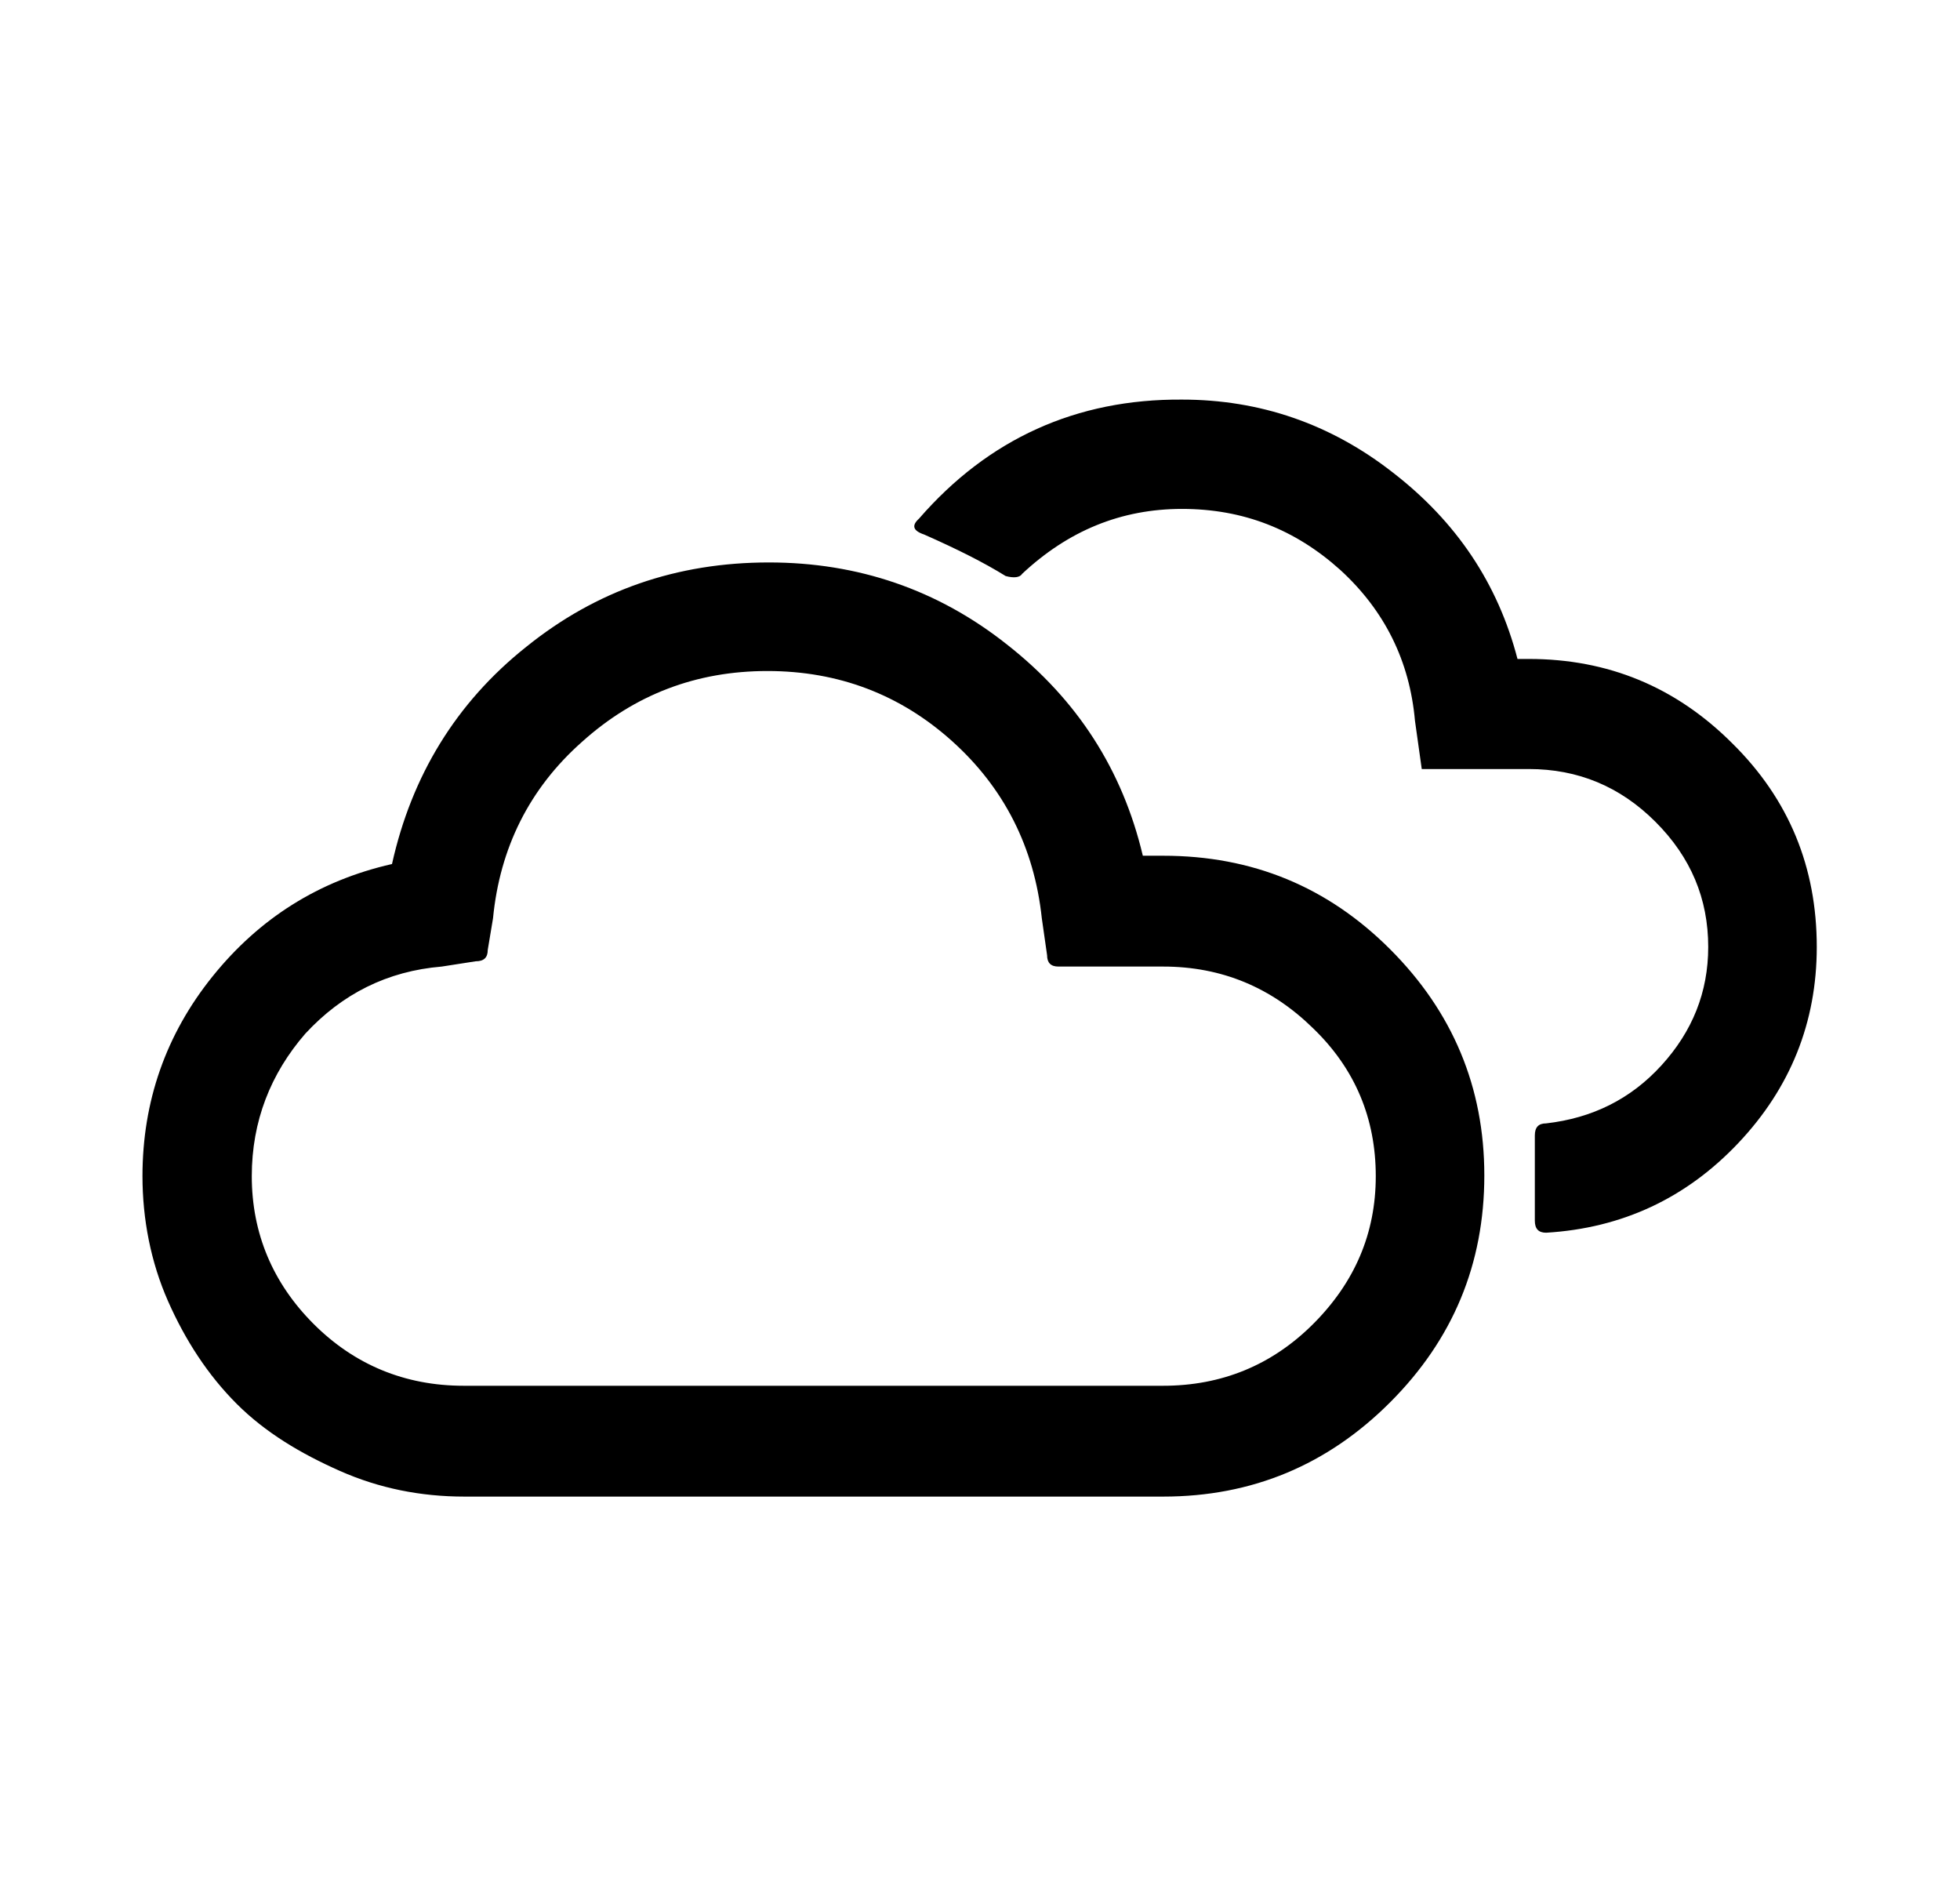
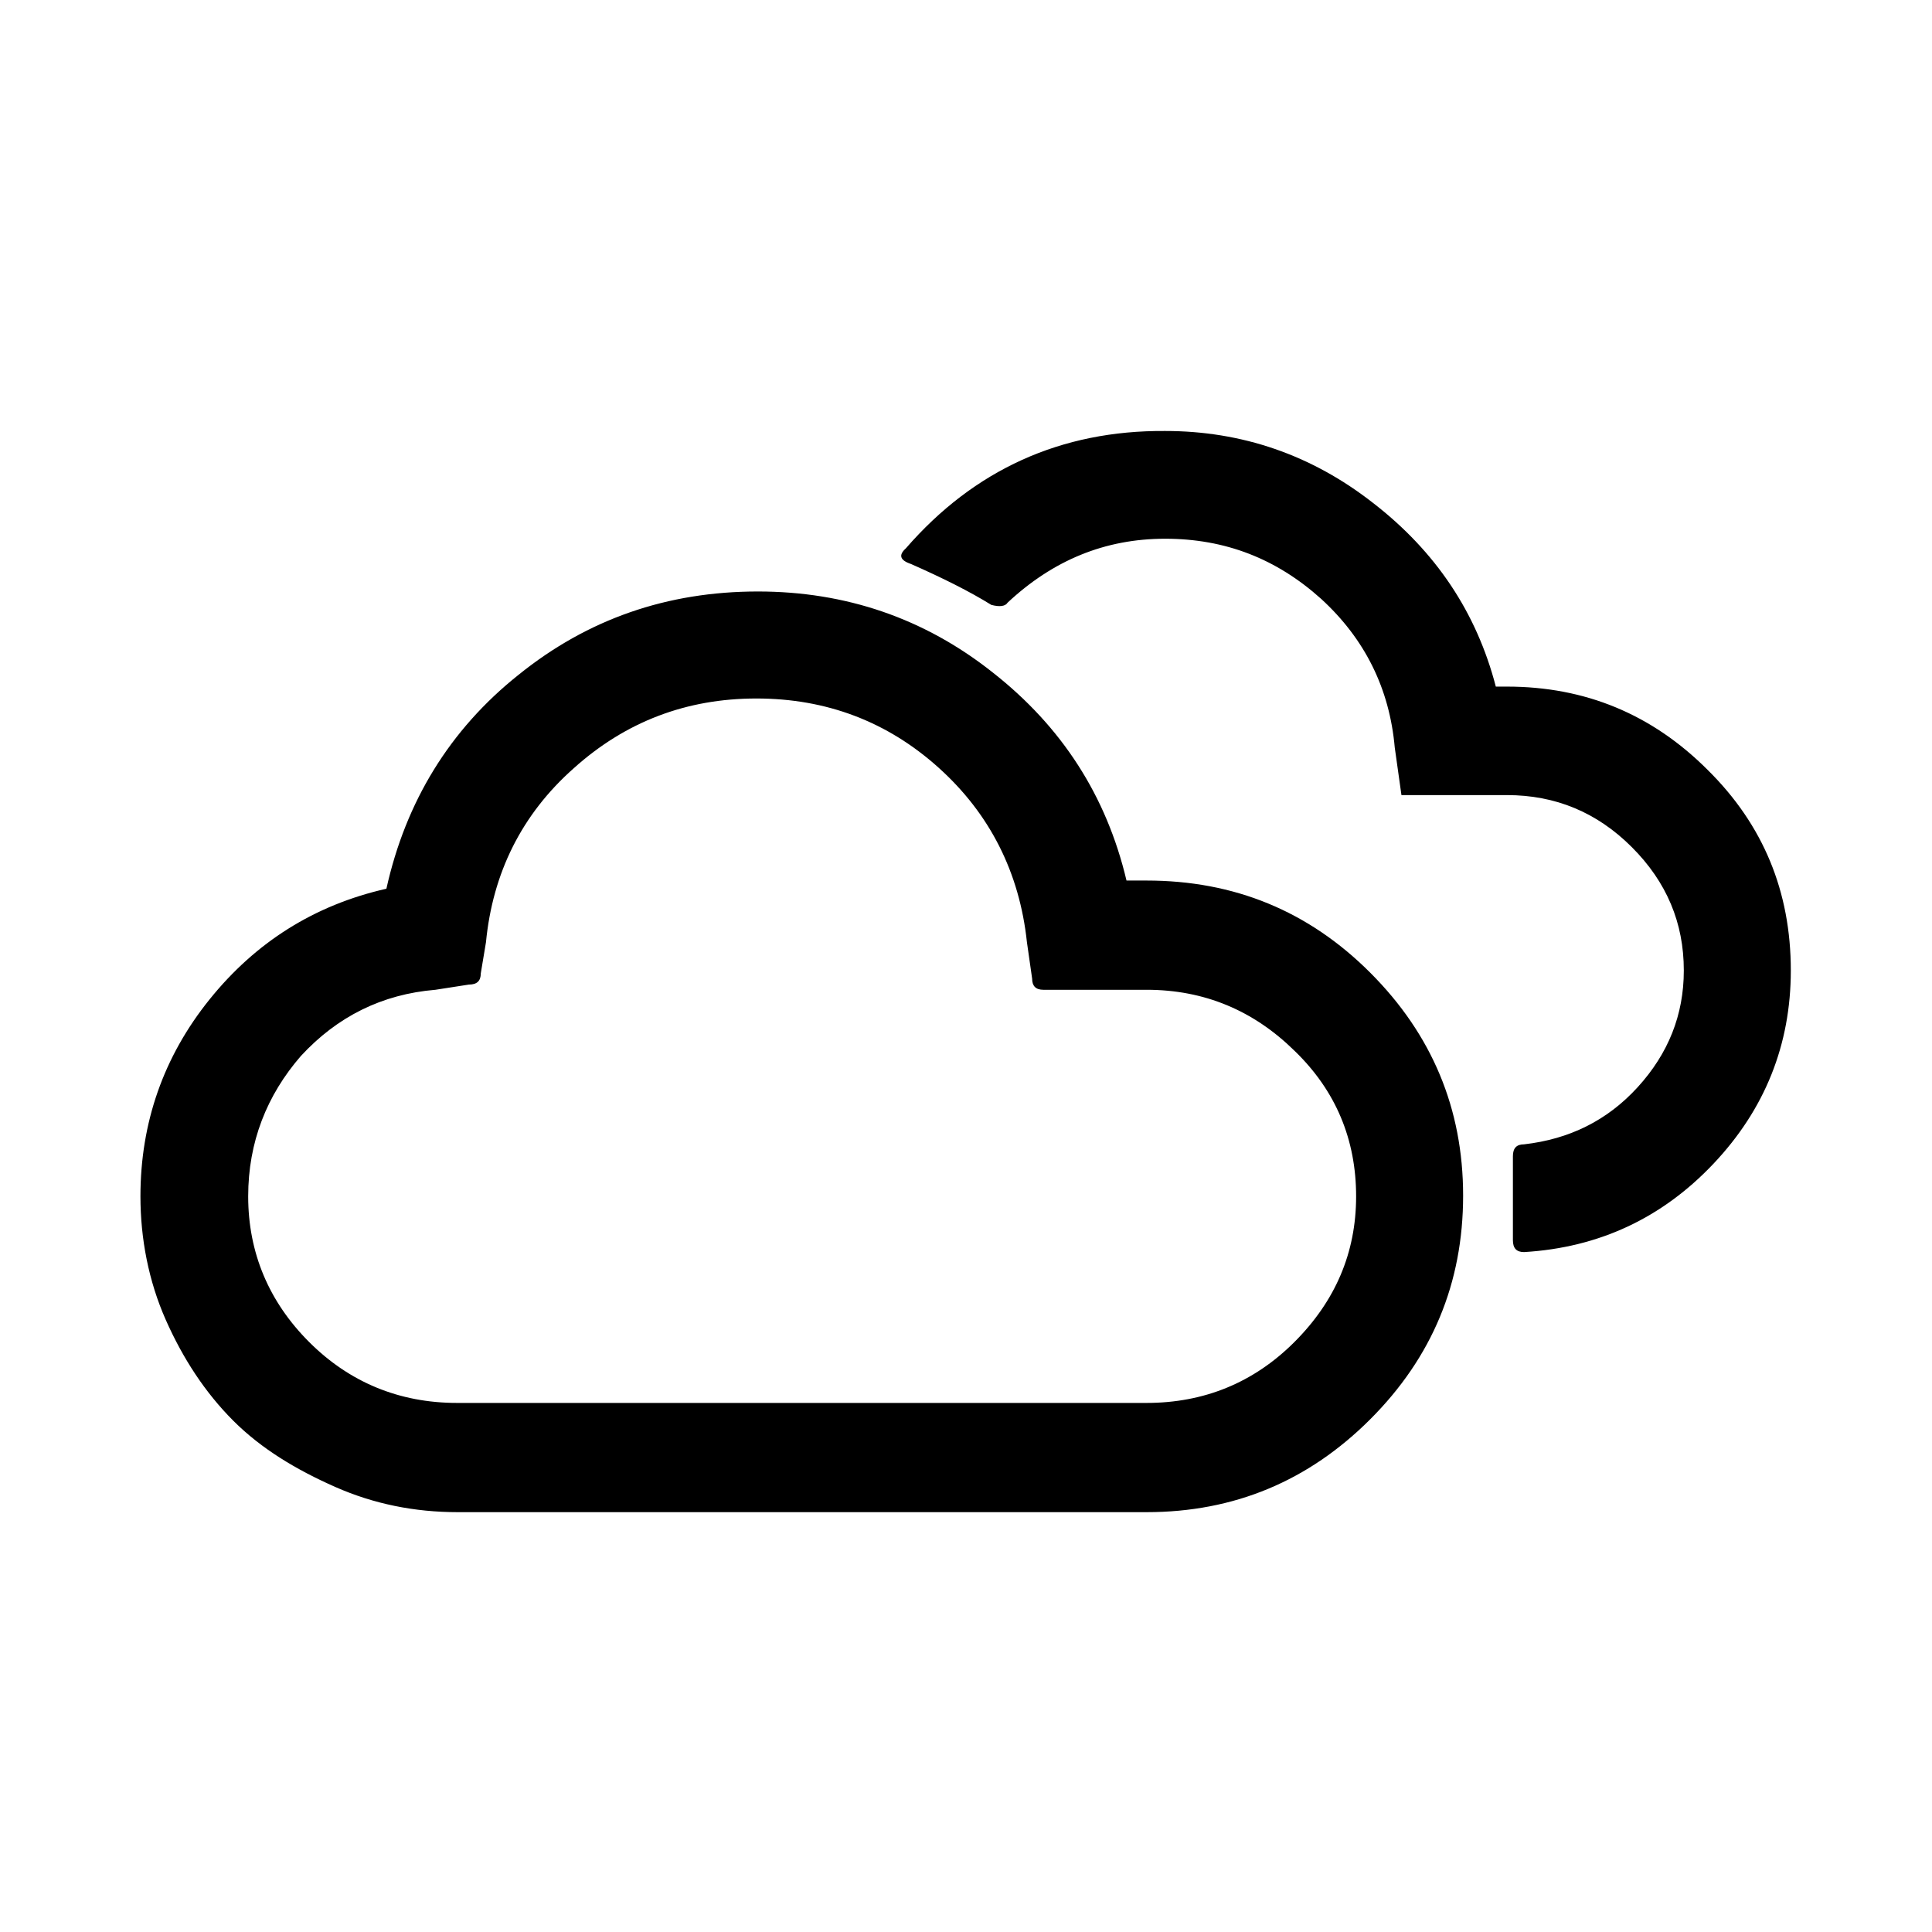
- <svg xmlns="http://www.w3.org/2000/svg" version="1.1" id="Layer_1" x="0px" y="0px" viewBox="2 2 26 25" style="enable-background:new 0 0 30 30;" xml:space="preserve">
+ <svg xmlns="http://www.w3.org/2000/svg" version="1.1" id="Layer_1" x="0px" y="0px" viewBox="2 2 26 25" width="24" height="24" style="enable-background:new 0 0 30 30;" xml:space="preserve">
  <path d="M3.89,17.6c0-0.99,0.31-1.88,0.93-2.65s1.41-1.27,2.38-1.49c0.26-1.17,0.85-2.14,1.78-2.88c0.93-0.75,2-1.12,3.22-1.12  c1.18,0,2.24,0.36,3.16,1.09c0.93,0.73,1.53,1.66,1.8,2.8h0.27c1.18,0,2.18,0.41,3.01,1.24s1.25,1.83,1.25,3  c0,1.18-0.42,2.18-1.25,3.01s-1.83,1.25-3.01,1.25H8.16c-0.58,0-1.13-0.11-1.65-0.34S5.52,21,5.14,20.62  c-0.38-0.38-0.68-0.84-0.91-1.36S3.89,18.17,3.89,17.6z M5.34,17.6c0,0.76,0.28,1.42,0.82,1.96s1.21,0.82,1.99,0.82h9.28  c0.77,0,1.44-0.27,1.99-0.82c0.55-0.55,0.83-1.2,0.83-1.96c0-0.76-0.27-1.42-0.83-1.96c-0.55-0.54-1.21-0.82-1.99-0.82h-1.39  c-0.1,0-0.15-0.05-0.15-0.15l-0.07-0.49c-0.1-0.94-0.5-1.73-1.19-2.35s-1.51-0.93-2.45-0.93c-0.94,0-1.76,0.31-2.46,0.94  c-0.7,0.62-1.09,1.41-1.18,2.34l-0.07,0.42c0,0.1-0.05,0.15-0.16,0.15l-0.45,0.07c-0.72,0.06-1.32,0.36-1.81,0.89  C5.59,16.24,5.34,16.87,5.34,17.6z M14.19,8.88c-0.1,0.09-0.08,0.16,0.07,0.21c0.43,0.19,0.79,0.37,1.08,0.55  c0.11,0.03,0.19,0.02,0.22-0.03c0.61-0.57,1.31-0.86,2.12-0.86c0.81,0,1.5,0.27,2.1,0.81c0.59,0.54,0.92,1.21,0.99,2l0.09,0.64h1.42  c0.65,0,1.21,0.23,1.68,0.7c0.47,0.47,0.7,1.02,0.7,1.66c0,0.6-0.21,1.12-0.62,1.57s-0.92,0.7-1.53,0.77c-0.1,0-0.15,0.05-0.15,0.16  v1.13c0,0.11,0.05,0.16,0.15,0.16c1.01-0.06,1.86-0.46,2.55-1.19s1.04-1.6,1.04-2.6c0-1.06-0.37-1.96-1.12-2.7  c-0.75-0.75-1.65-1.12-2.7-1.12h-0.15c-0.26-1-0.81-1.82-1.65-2.47c-0.83-0.65-1.77-0.97-2.8-0.97C16.28,7.29,15.11,7.82,14.19,8.88  z" />
</svg>
